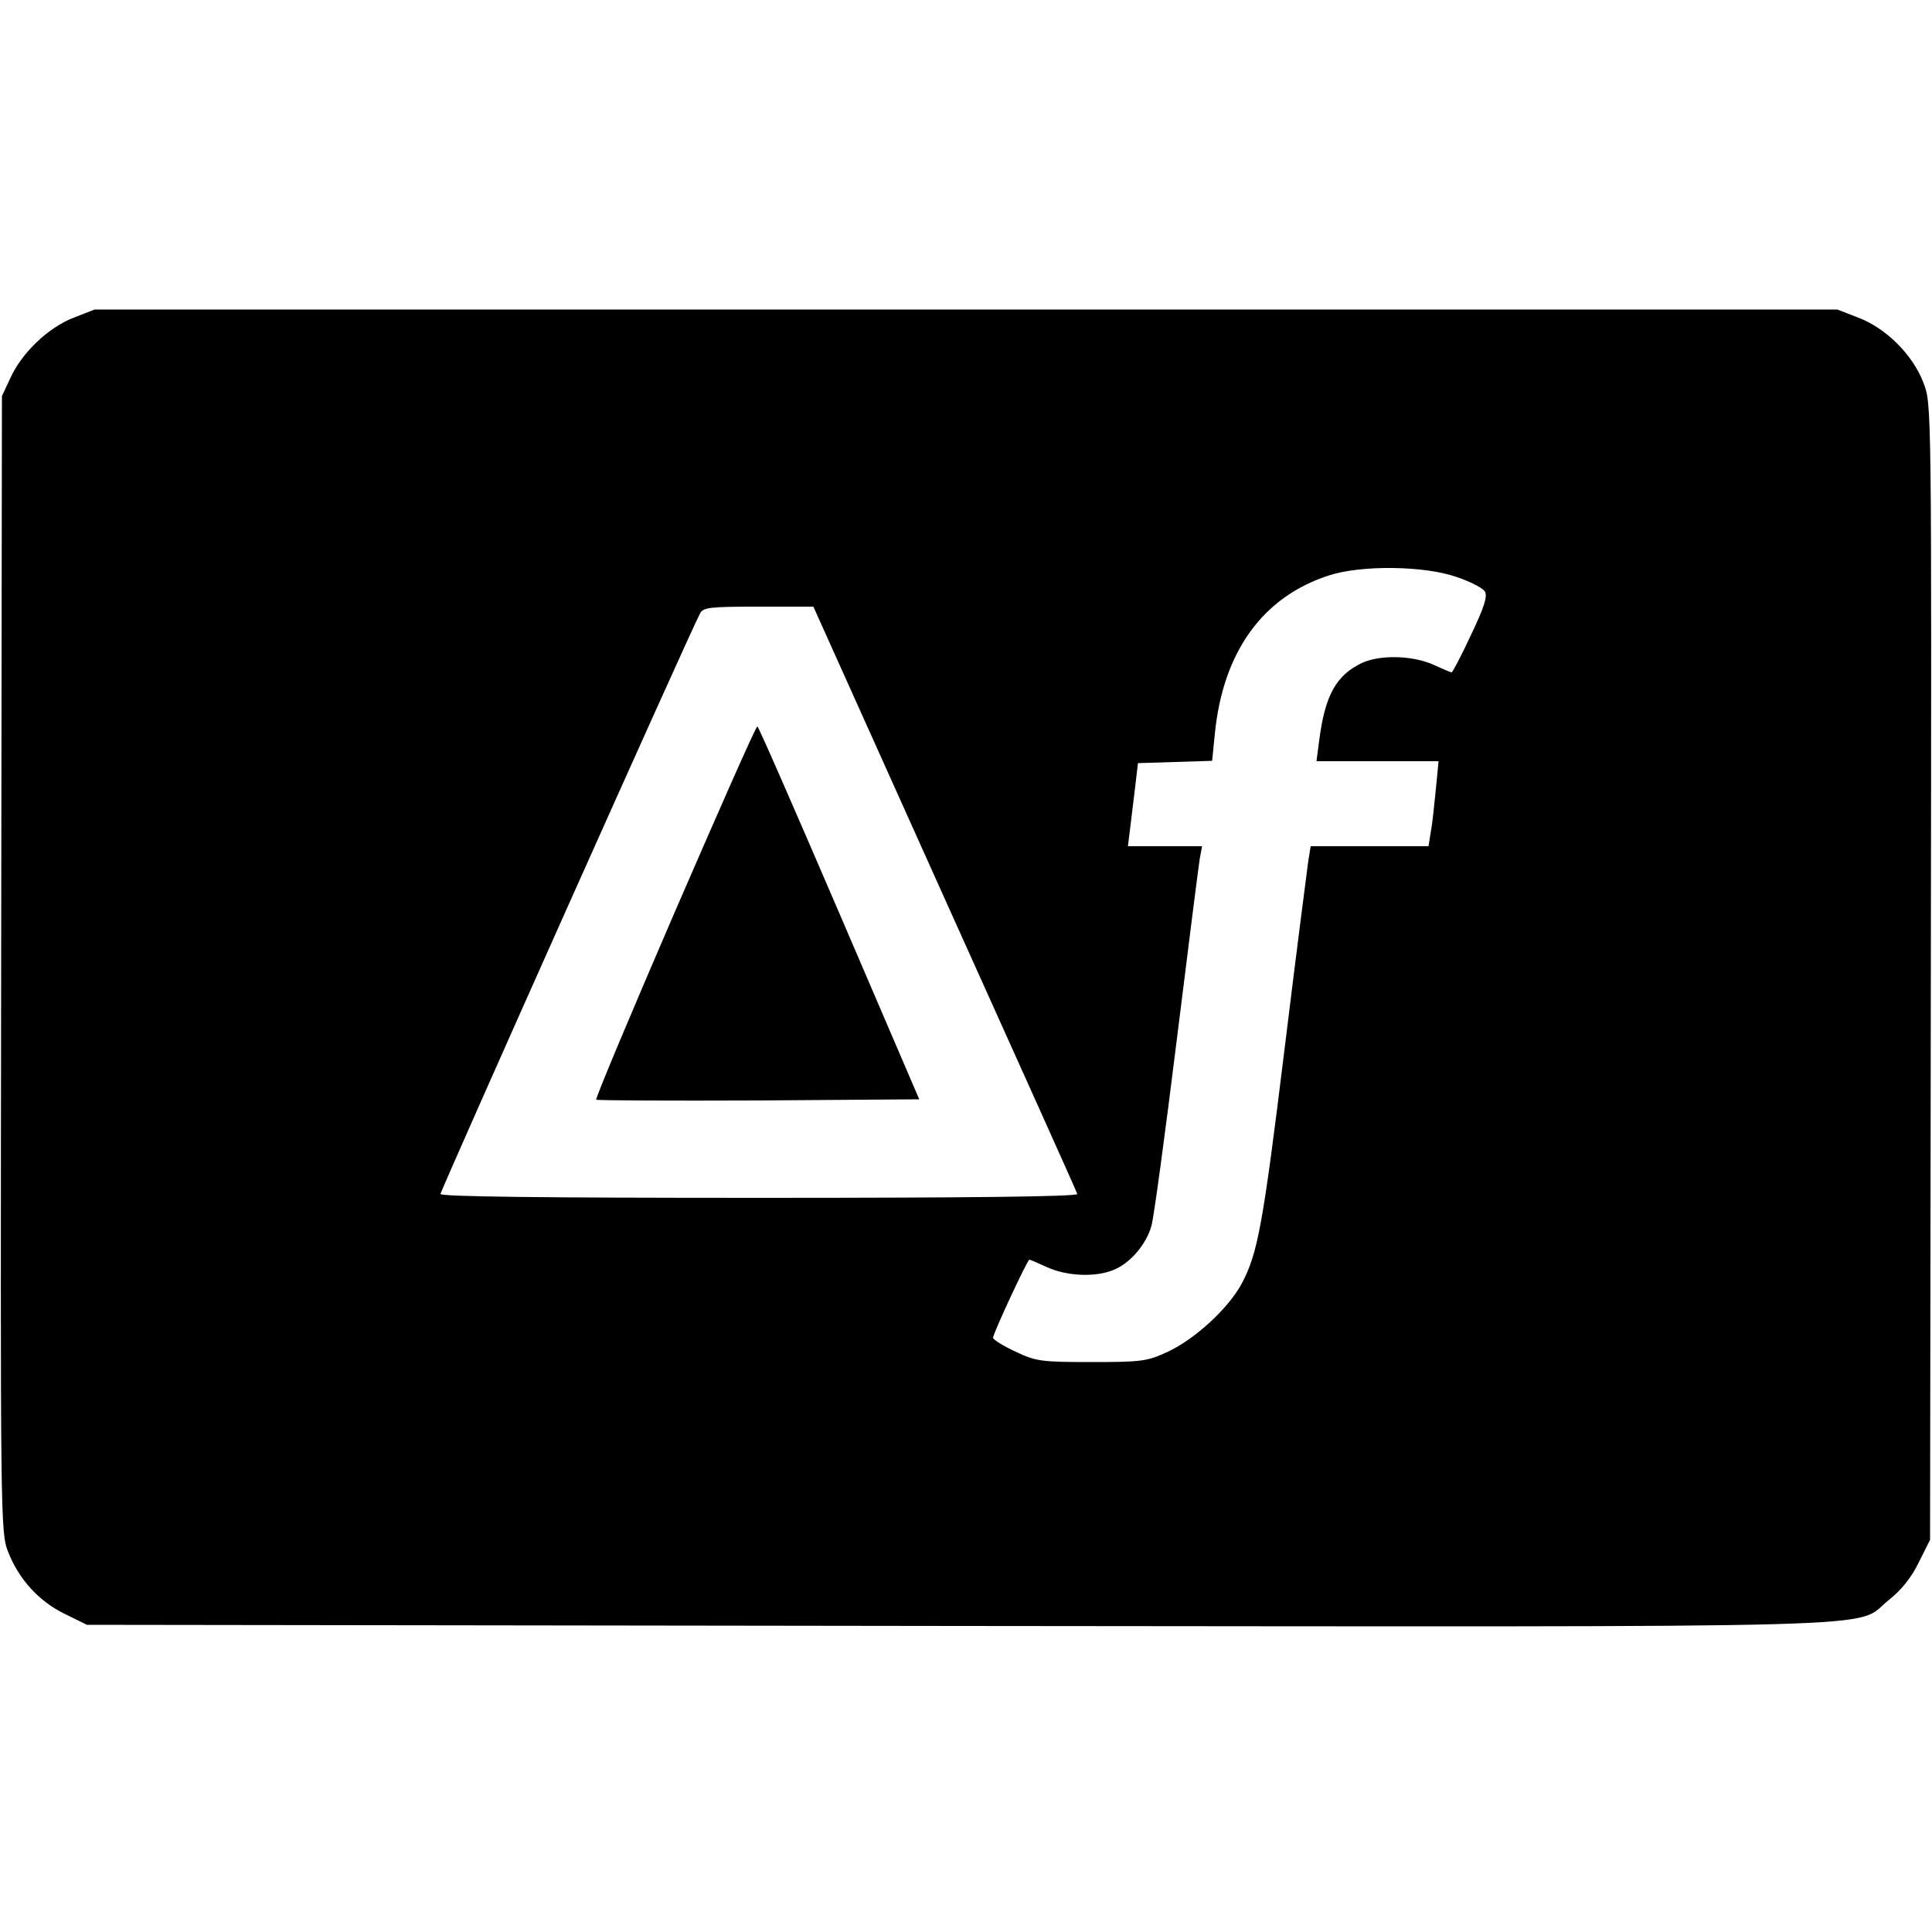
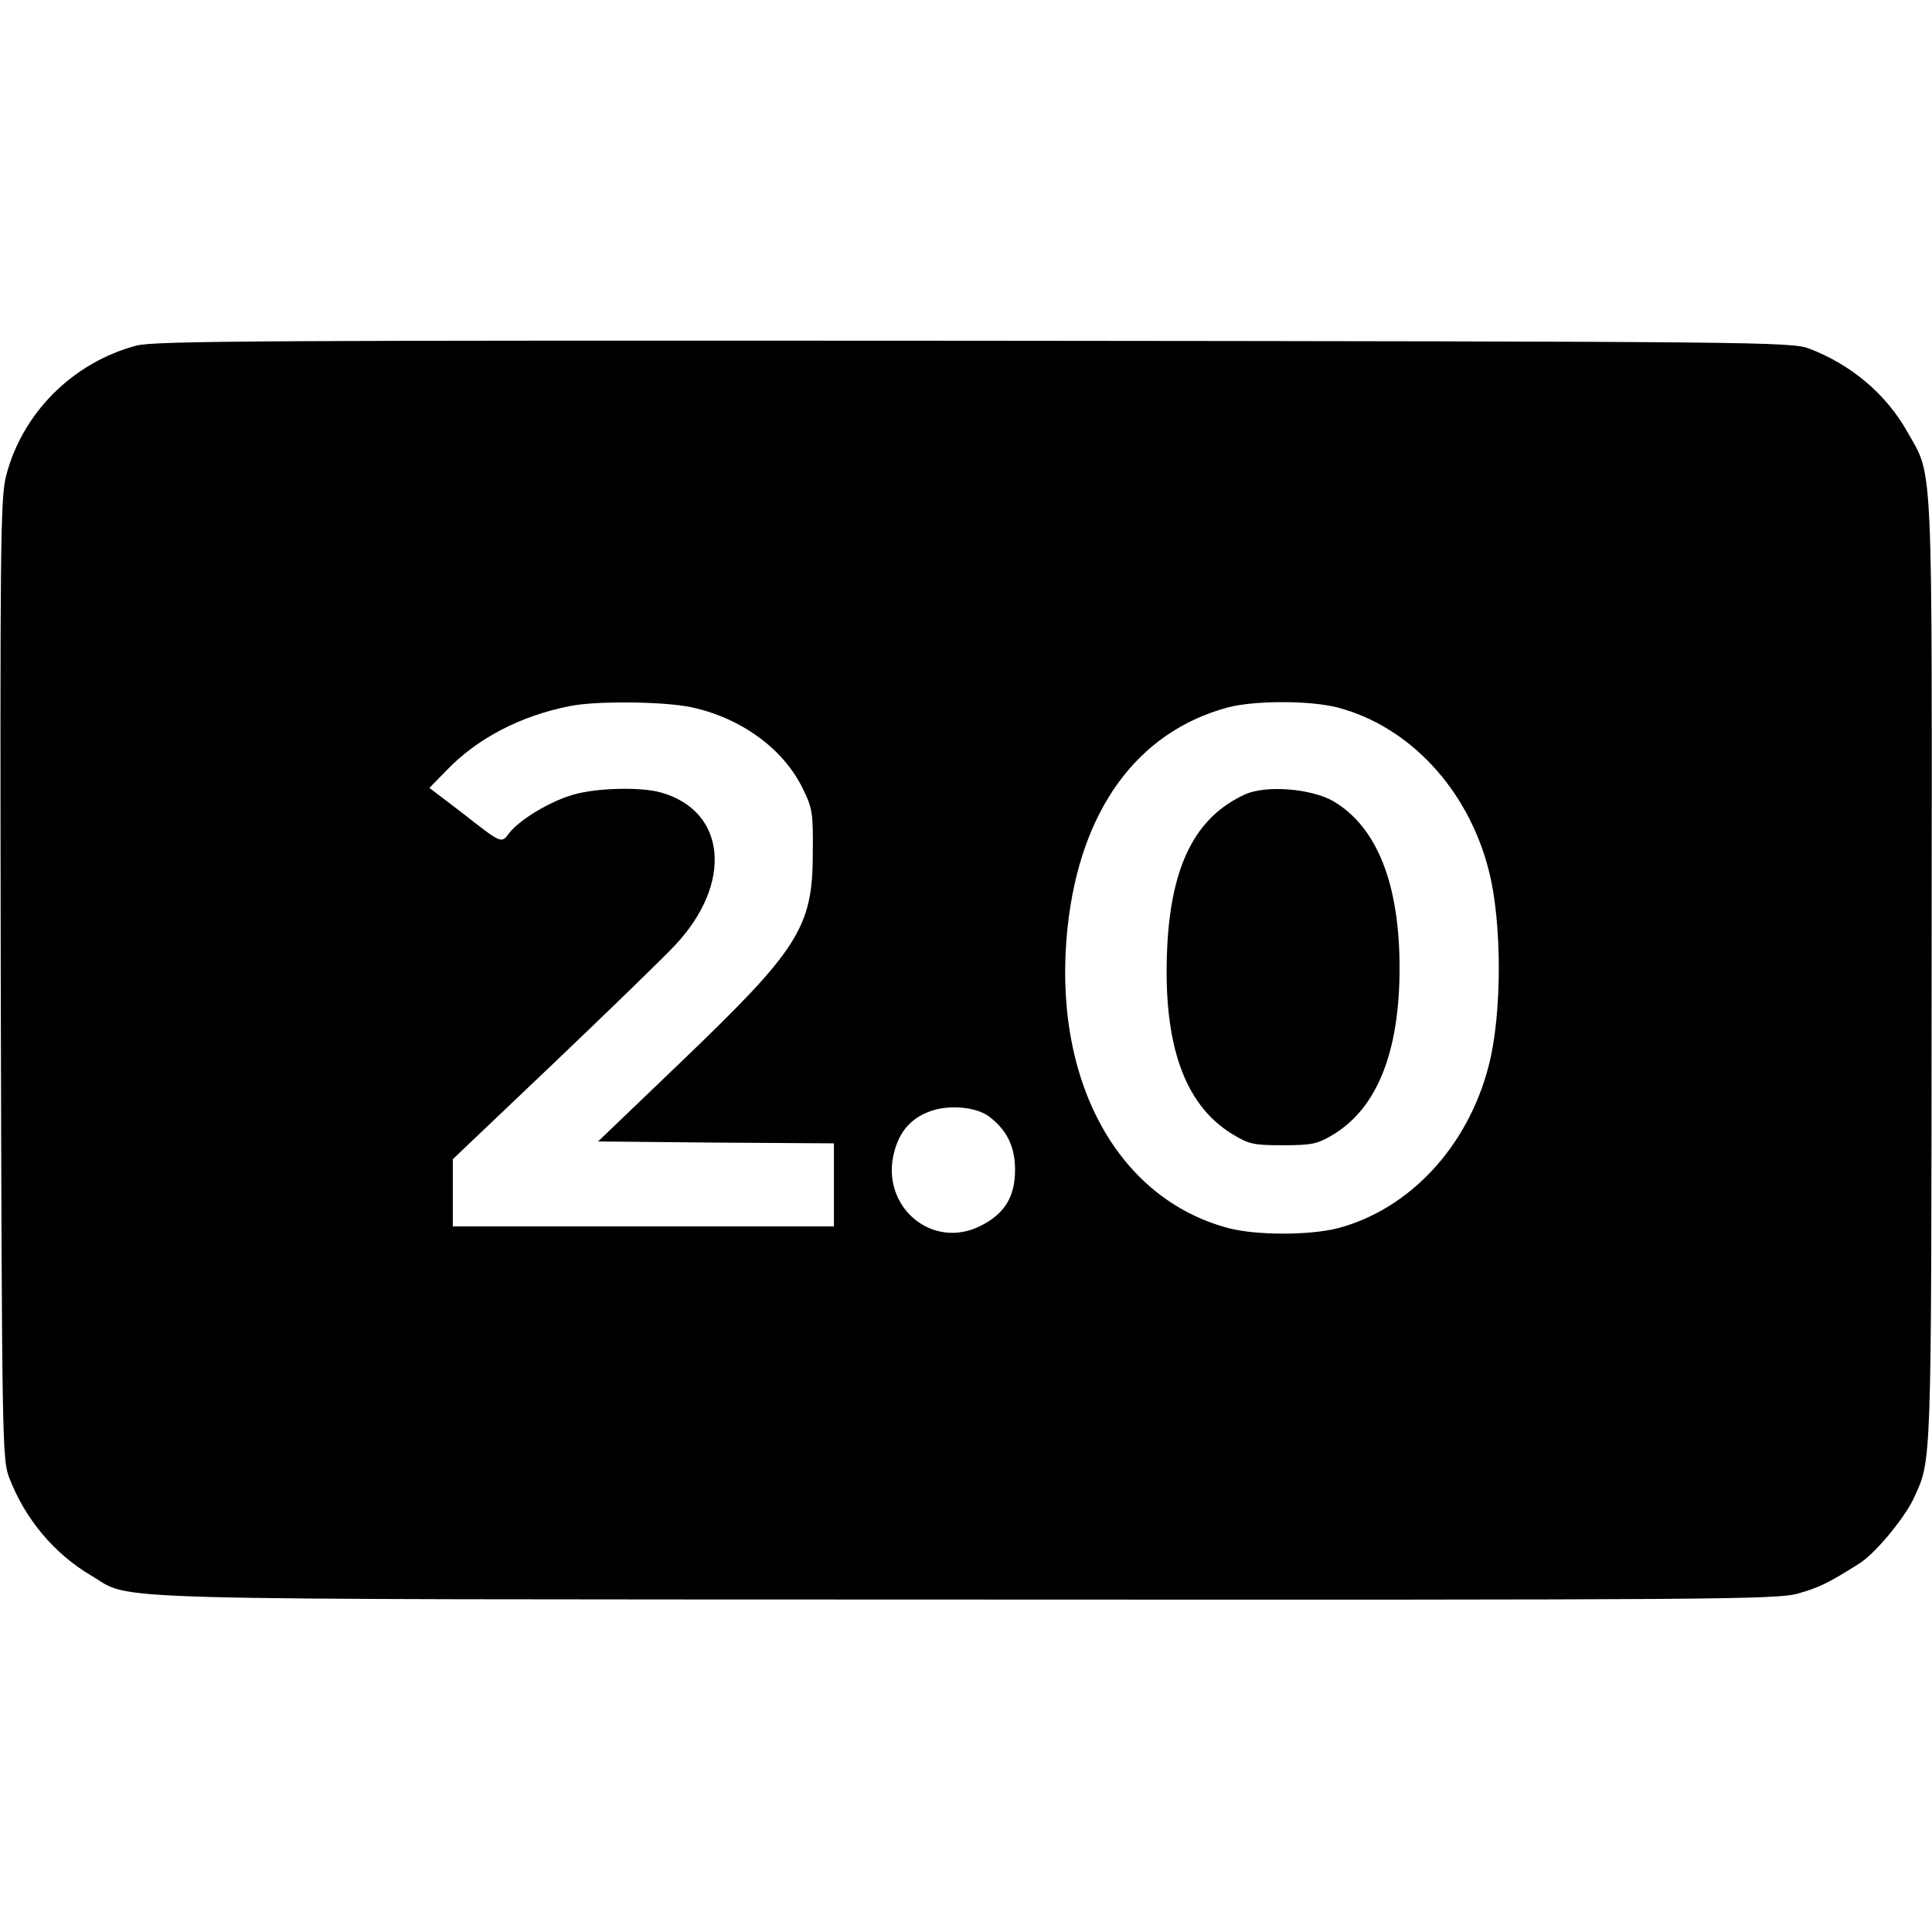
- <svg xmlns="http://www.w3.org/2000/svg" version="1.0" width="500pt" height="500pt" viewBox="0 0 500 500" preserveAspectRatio="xMidYMid meet">
-   <g transform="translate(0,500) scale(0.1,-0.1)" fill="#000000" stroke="none">
-     <path d="M191 4178 c-65 -25 -134 -90 -164 -156 l-22 -47 -2 -1470 c-2 -1437 -2 -1471 18 -1521 27 -70 79 -128 147 -161 l57 -28 2255 -3 c2510 -2 2313 -8 2408 67 34 27 59 59 78 98 l29 58 2 1470 c2 1469 2 1470 -19 1524 -27 72 -97 142 -169 169 l-54 21 -2255 0 -2255 0 -54 -21z m3578 -671 c36 -12 69 -29 74 -38 7 -12 -2 -41 -36 -112 -25 -54 -48 -97 -50 -97 -3 0 -24 9 -48 20 -54 24 -138 26 -185 4 -66 -32 -95 -83 -110 -201 l-7 -53 158 0 158 0 -7 -72 c-4 -40 -9 -90 -13 -110 l-6 -38 -152 0 -153 0 -6 -37 c-3 -21 -31 -238 -61 -483 -57 -465 -70 -534 -112 -613 -35 -64 -120 -142 -190 -175 -54 -25 -67 -27 -198 -27 -131 0 -144 2 -197 27 -32 15 -58 31 -58 36 0 11 89 202 94 202 2 0 23 -9 47 -20 51 -23 126 -26 172 -6 42 17 84 66 97 114 6 20 35 235 65 477 30 242 57 455 60 473 l6 32 -96 0 -96 0 6 48 c3 26 9 74 13 107 l7 60 96 3 96 3 7 70 c21 212 124 355 296 410 83 27 246 25 329 -4z m-1324 -833 c187 -415 342 -759 343 -764 2 -7 -295 -10 -822 -10 -558 0 -826 3 -826 10 0 9 645 1453 672 1503 8 15 26 17 151 17 l142 0 340 -756z" />
-     <path d="M1746 2639 c-114 -264 -206 -483 -203 -485 2 -2 191 -3 420 -2 l416 3 -207 482 c-114 265 -209 483 -212 483 -4 0 -99 -216 -214 -481z" />
+ <svg xmlns="http://www.w3.org/2000/svg" version="1.0" width="512pt" height="512pt" viewBox="0 0 512 512" preserveAspectRatio="xMidYMid meet">
+   <g transform="translate(0,512) scale(0.1,-0.1)" fill="#000000" stroke="none">
+     <path d="M361 4204 c-169 -45 -303 -180 -345 -346 -15 -59 -16 -188 -14 -1334 3 -1221 4 -1271 22 -1319 42 -110 119 -202 217 -260 116 -68 -51 -63 2319 -64 1991 -1 2149 0 2205 16 56 16 79 27 160 78 42 25 119 118 145 171 50 108 48 63 49 1399 1 1384 5 1308 -64 1430 -56 100 -148 178 -260 221 -49 18 -112 19 -2215 21 -1865 1 -2172 0 -2219 -13z m1470 -958 c132 -28 245 -110 296 -215 26 -52 28 -65 27 -171 0 -198 -37 -255 -351 -556 l-218 -209 312 -3 313 -2 0 -110 0 -110 -505 0 -505 0 0 89 0 89 268 255 c147 140 291 280 320 311 155 164 138 357 -37 406 -54 15 -170 12 -232 -6 -62 -18 -140 -65 -169 -101 -22 -29 -18 -31 -128 55 l-84 64 44 45 c82 86 197 146 329 172 70 14 248 12 320 -3z m1714 -1 c190 -50 345 -216 400 -430 36 -138 36 -383 0 -520 -55 -214 -210 -380 -400 -430 -75 -19 -214 -19 -288 0 -298 78 -470 397 -428 796 33 311 184 519 424 584 70 19 219 19 292 0z m-925 -1083 c48 -36 70 -80 70 -142 0 -71 -27 -116 -90 -148 -130 -67 -269 52 -230 196 14 54 45 89 95 107 49 18 120 12 155 -13z" />
+     <path d="M3300 3015 c-132 -60 -197 -188 -207 -410 -11 -251 45 -412 172 -490 44 -27 56 -30 134 -30 76 0 92 3 132 27 118 70 178 219 178 443 0 223 -60 374 -176 442 -58 33 -177 43 -233 18z" />
  </g>
</svg>
